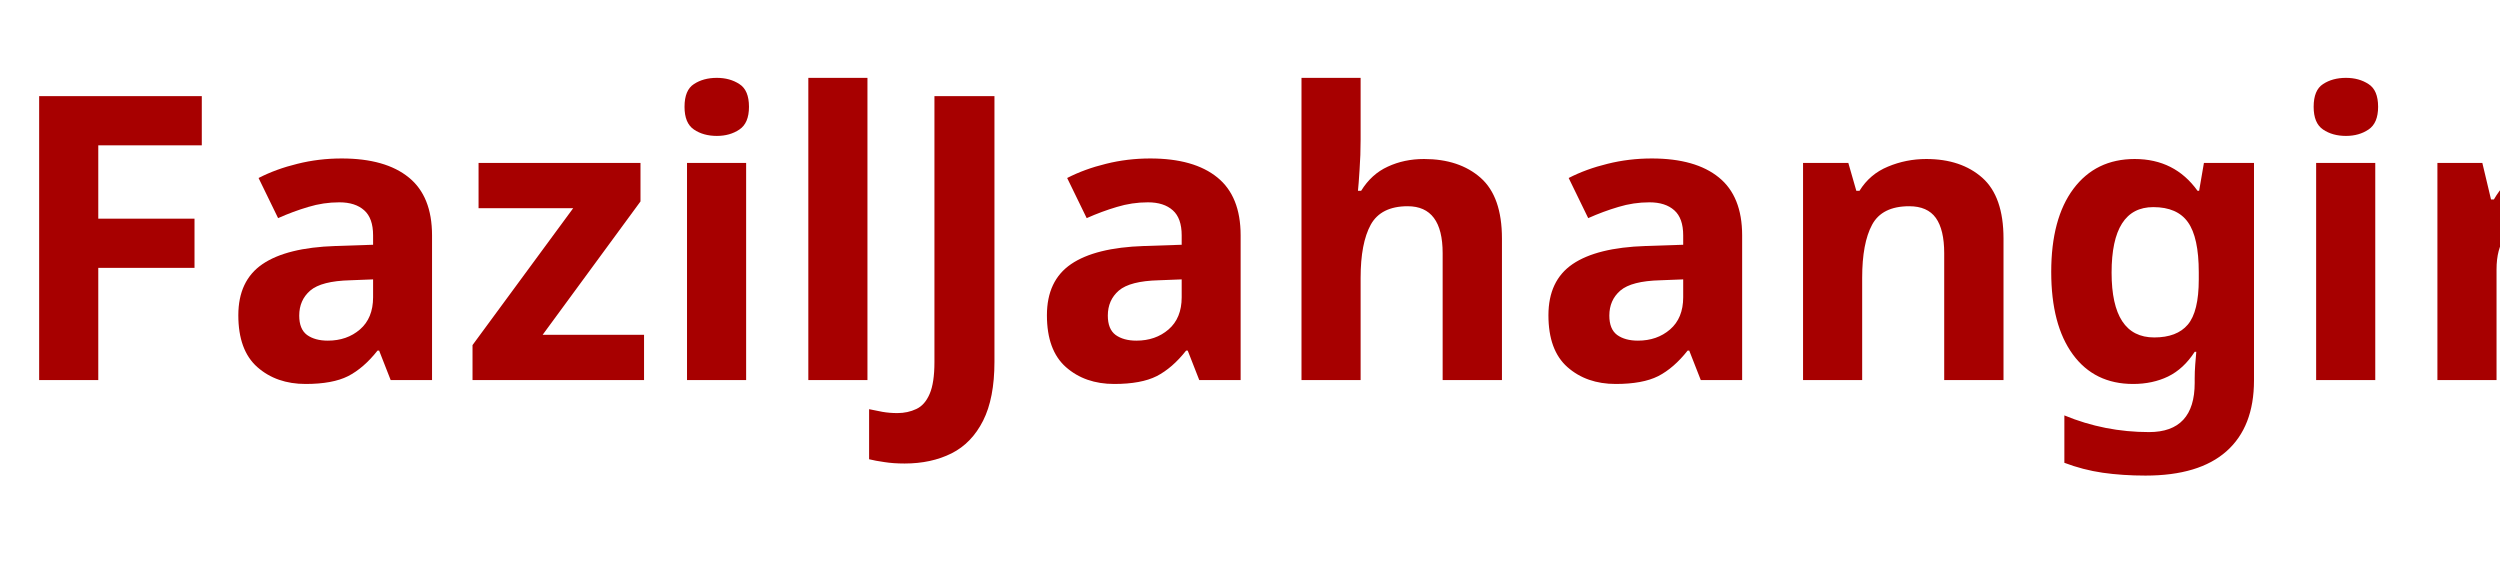
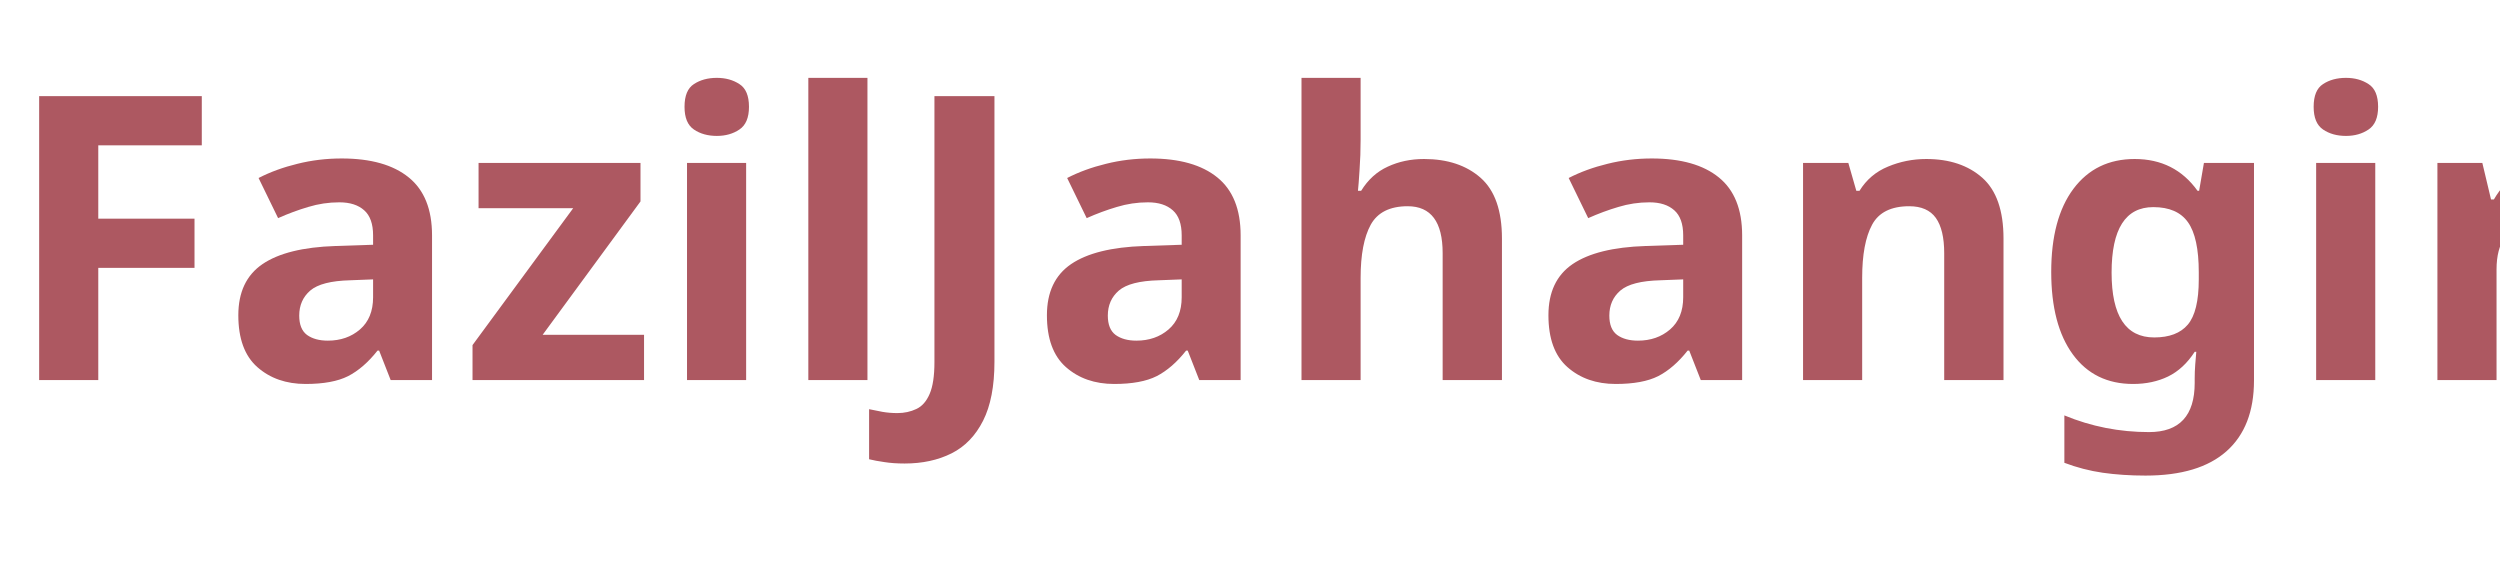
<svg xmlns="http://www.w3.org/2000/svg" height="50" viewBox="0 0 220 30" width="220">
-   <text fill="#a70000" font-family="Montserrat" font-size="35" font-weight="700" x=".291" y="23.447">Fazil<tspan fill="#a70000"> Jahangir</tspan>
+   <text fill="#ad5861" font-family="Montserrat" font-size="35" font-weight="700" x=".291" y="23.447">Fazil<tspan fill="#ad5861"> Jahangir</tspan>
  </text>
</svg>
